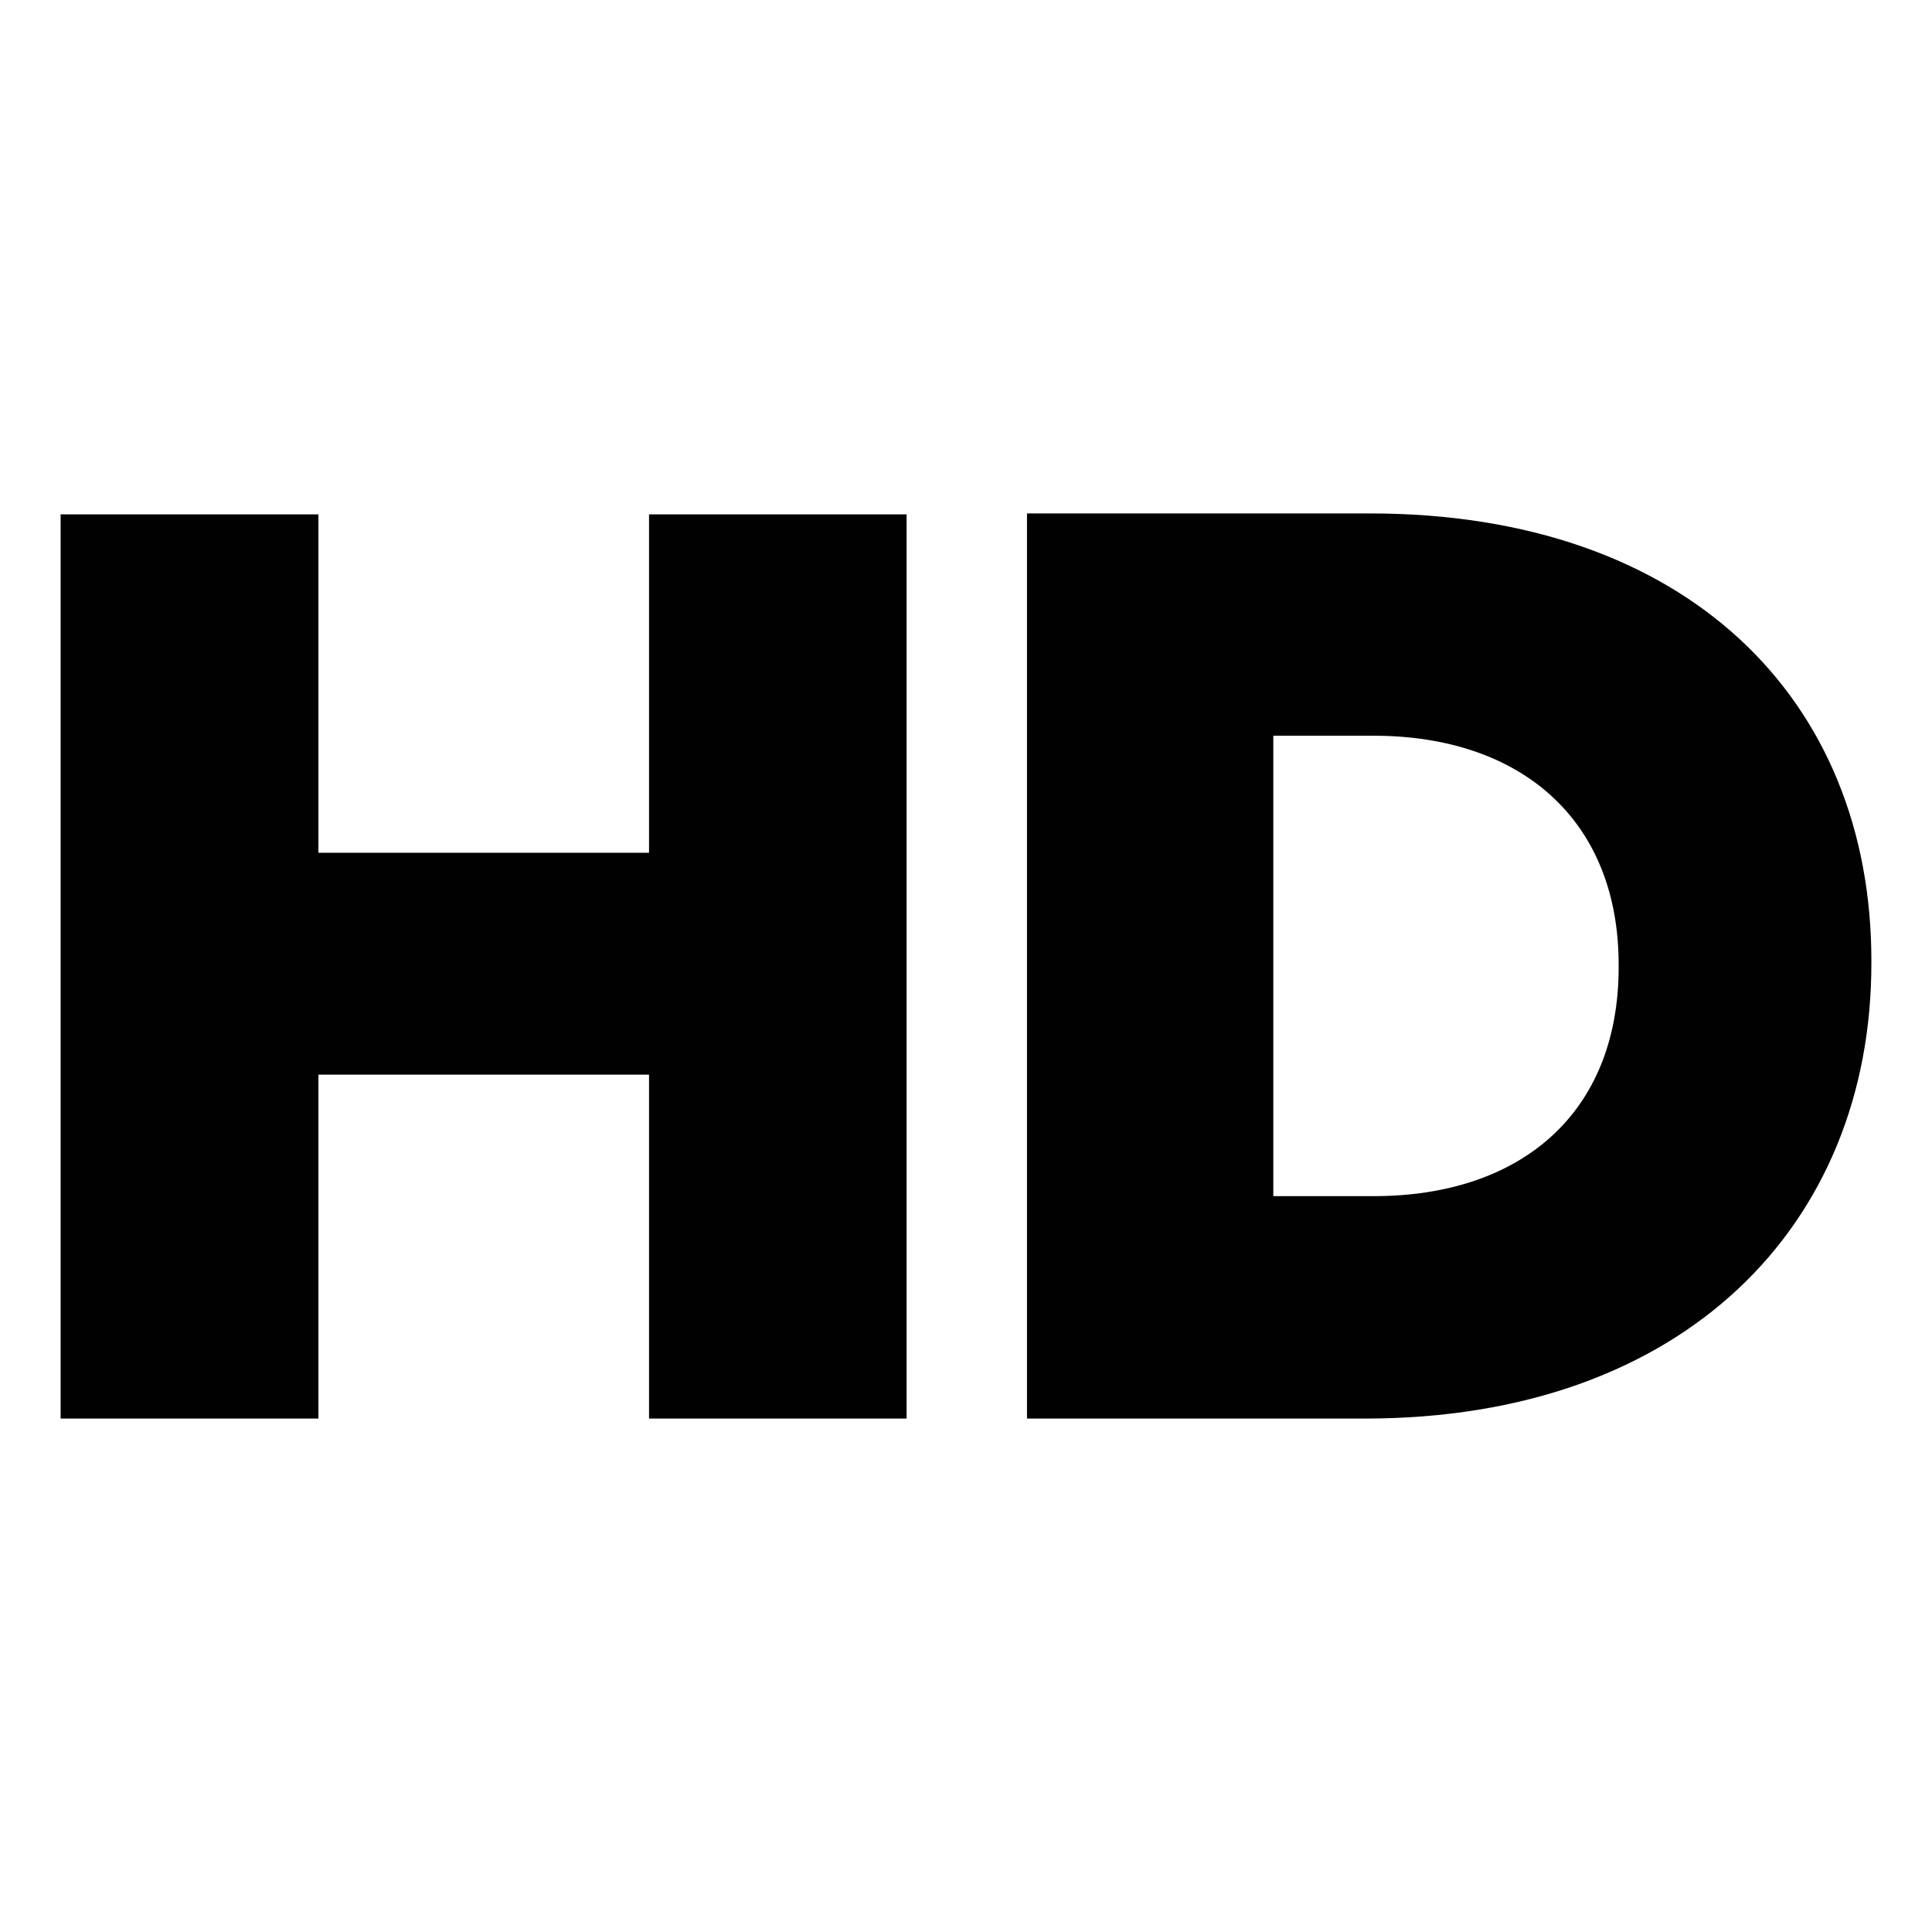
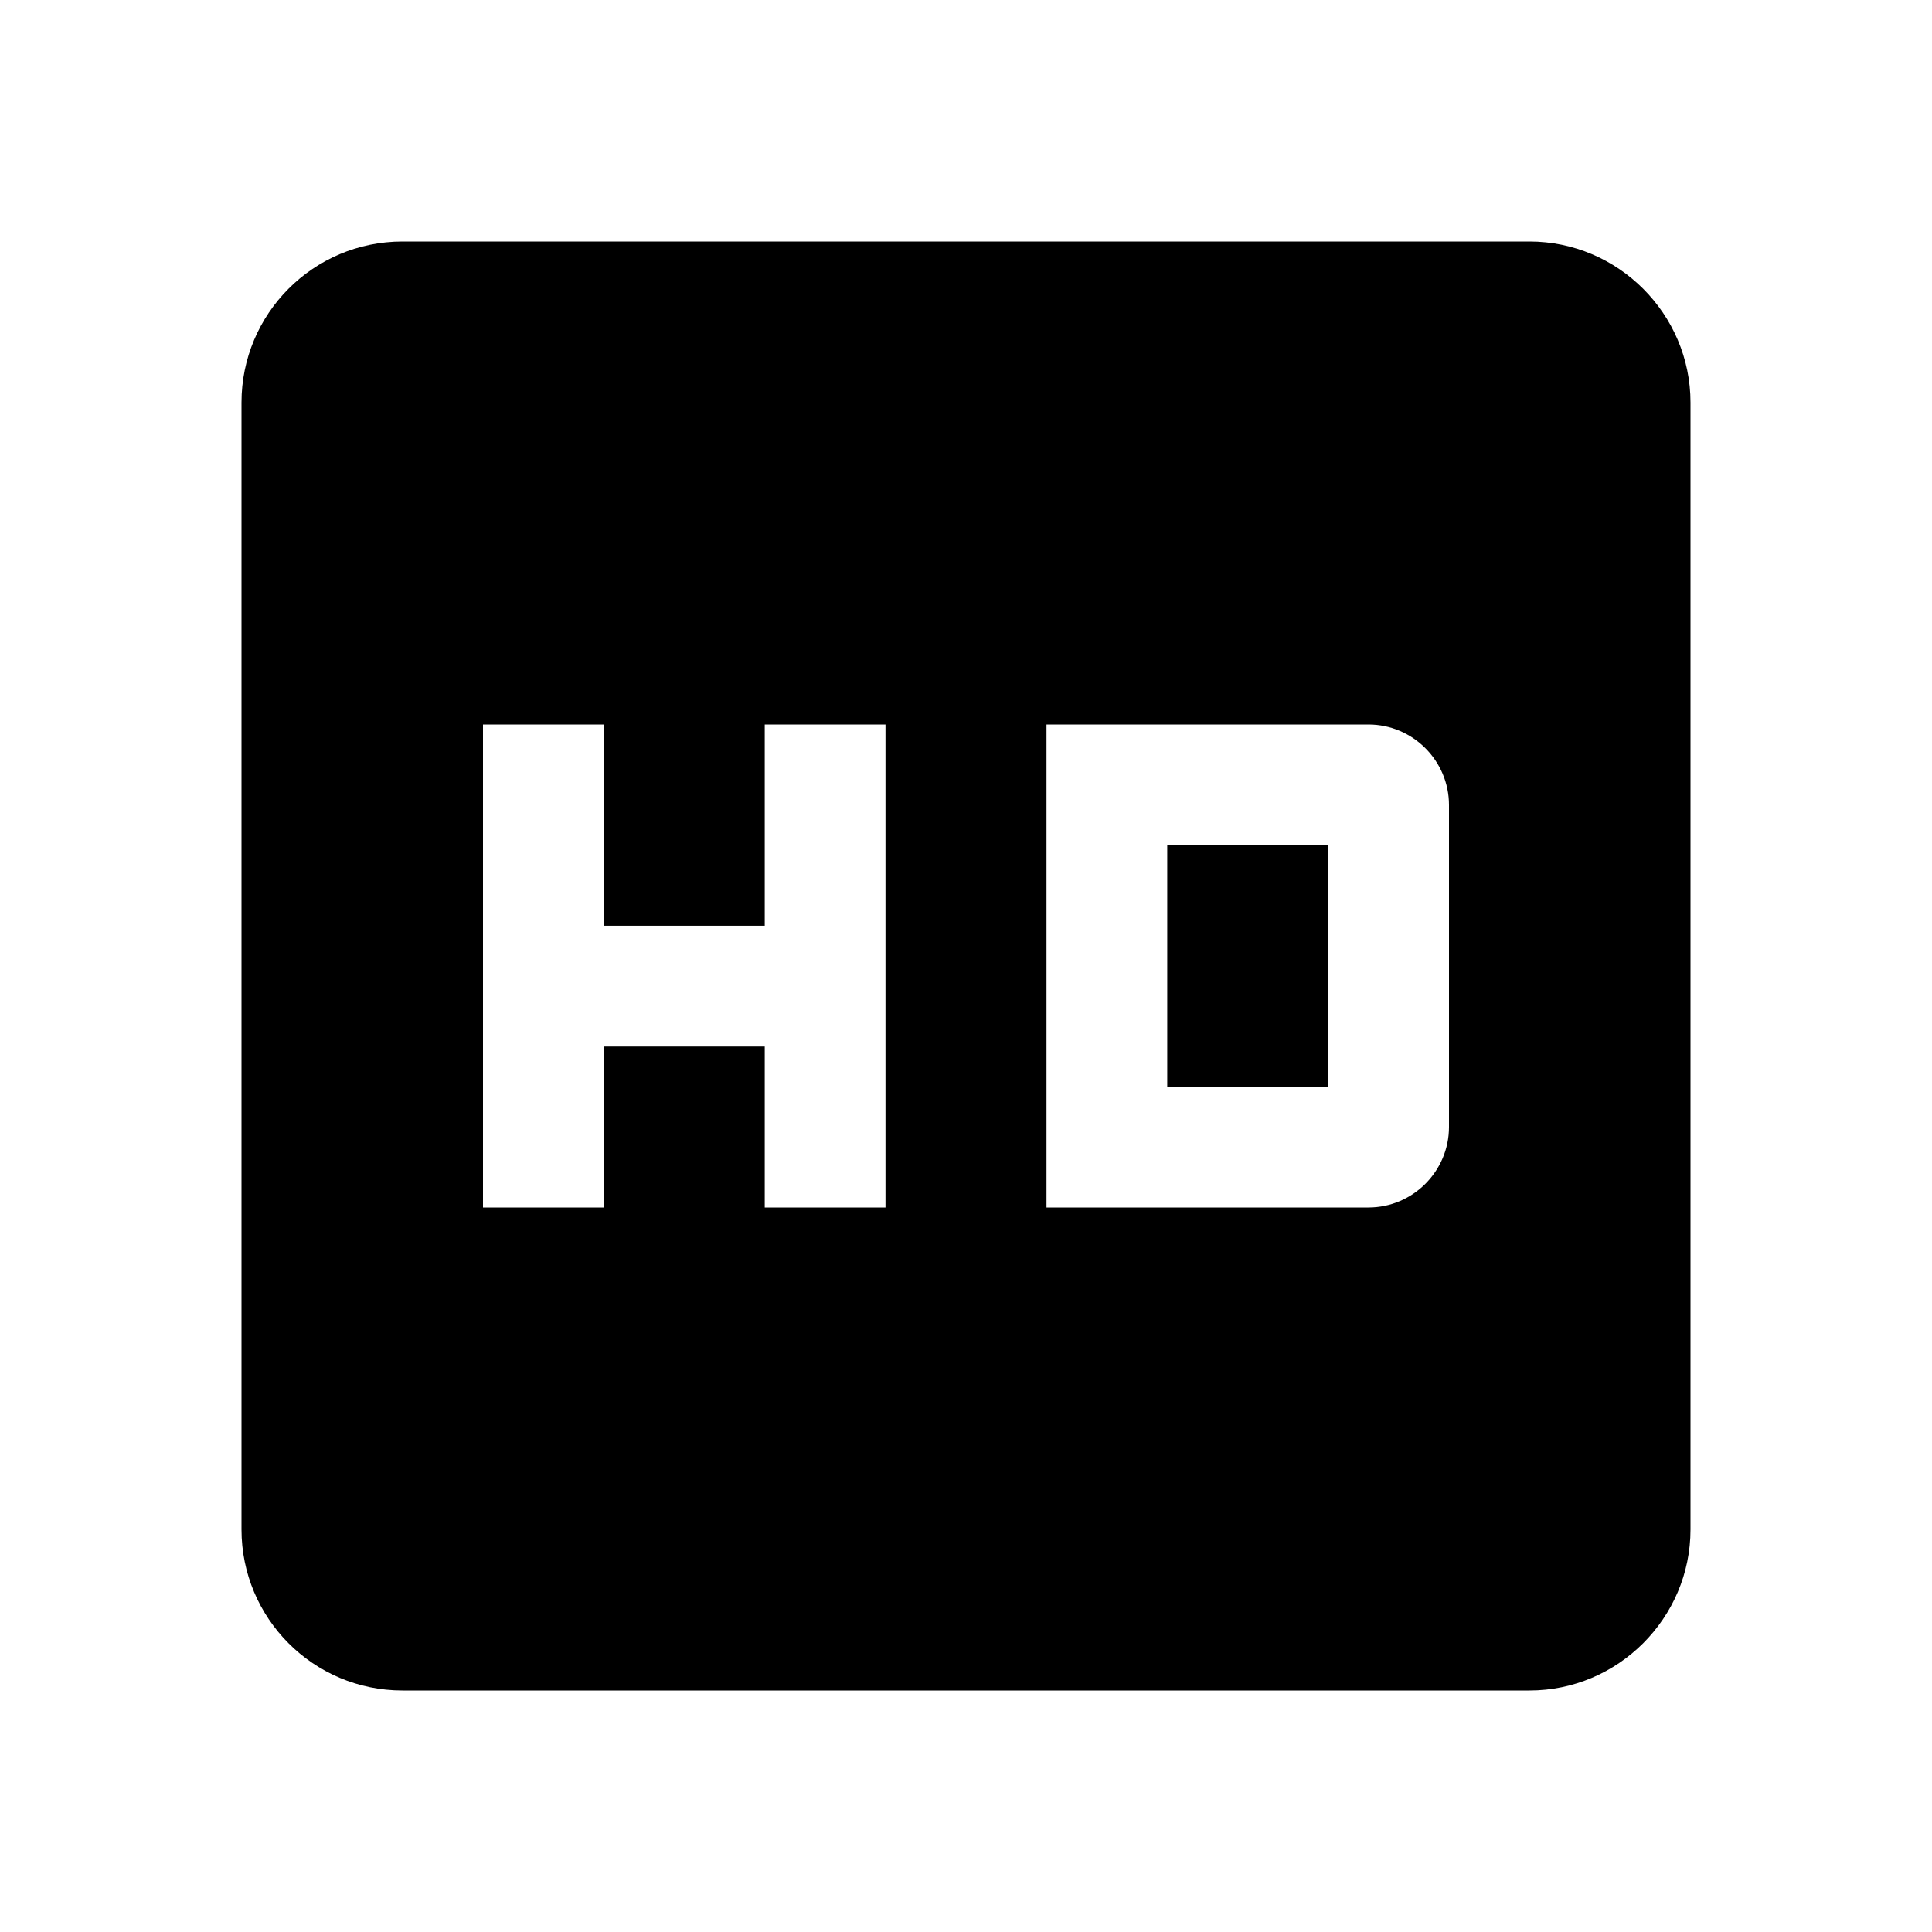
- <svg xmlns="http://www.w3.org/2000/svg" width="16" height="16" viewBox="0 0 16 16">
-   <path fill="#010101" d="M5.375 7.062H2.637V4.26H.502v7.488h2.135V8.9h2.738v2.848h2.133V4.26H5.375v2.802zm5.97-2.81h-2.84v7.496h2.798c2.65 0 4.195-1.607 4.195-3.77v-.022c0-2.162-1.523-3.704-4.154-3.704zm2.06 3.758c0 1.21-.81 1.896-2.03 1.896h-.83V6.093h.83c1.22 0 2.03.696 2.03 1.896v.02z" />
+ <svg xmlns="http://www.w3.org/2000/svg" width="24" height="24" viewBox="0 0 24 24">
+   <path fill="none" d="M0 0h24v24H0z" />
+   <path d="M19 3H5c-1.11 0-2 .9-2 2v14c0 1.1.89 2 2 2h14c1.1 0 2-.9 2-2V5c0-1.1-.9-2-2-2zm-8 12H9.5v-2h-2v2H6V9h1.5v2.5h2V9H11v6zm2-6h4c.55 0 1 .45 1 1v4c0 .55-.45 1-1 1h-4V9zm1.5 4.5h2v-3h-2v3z" />
</svg>
